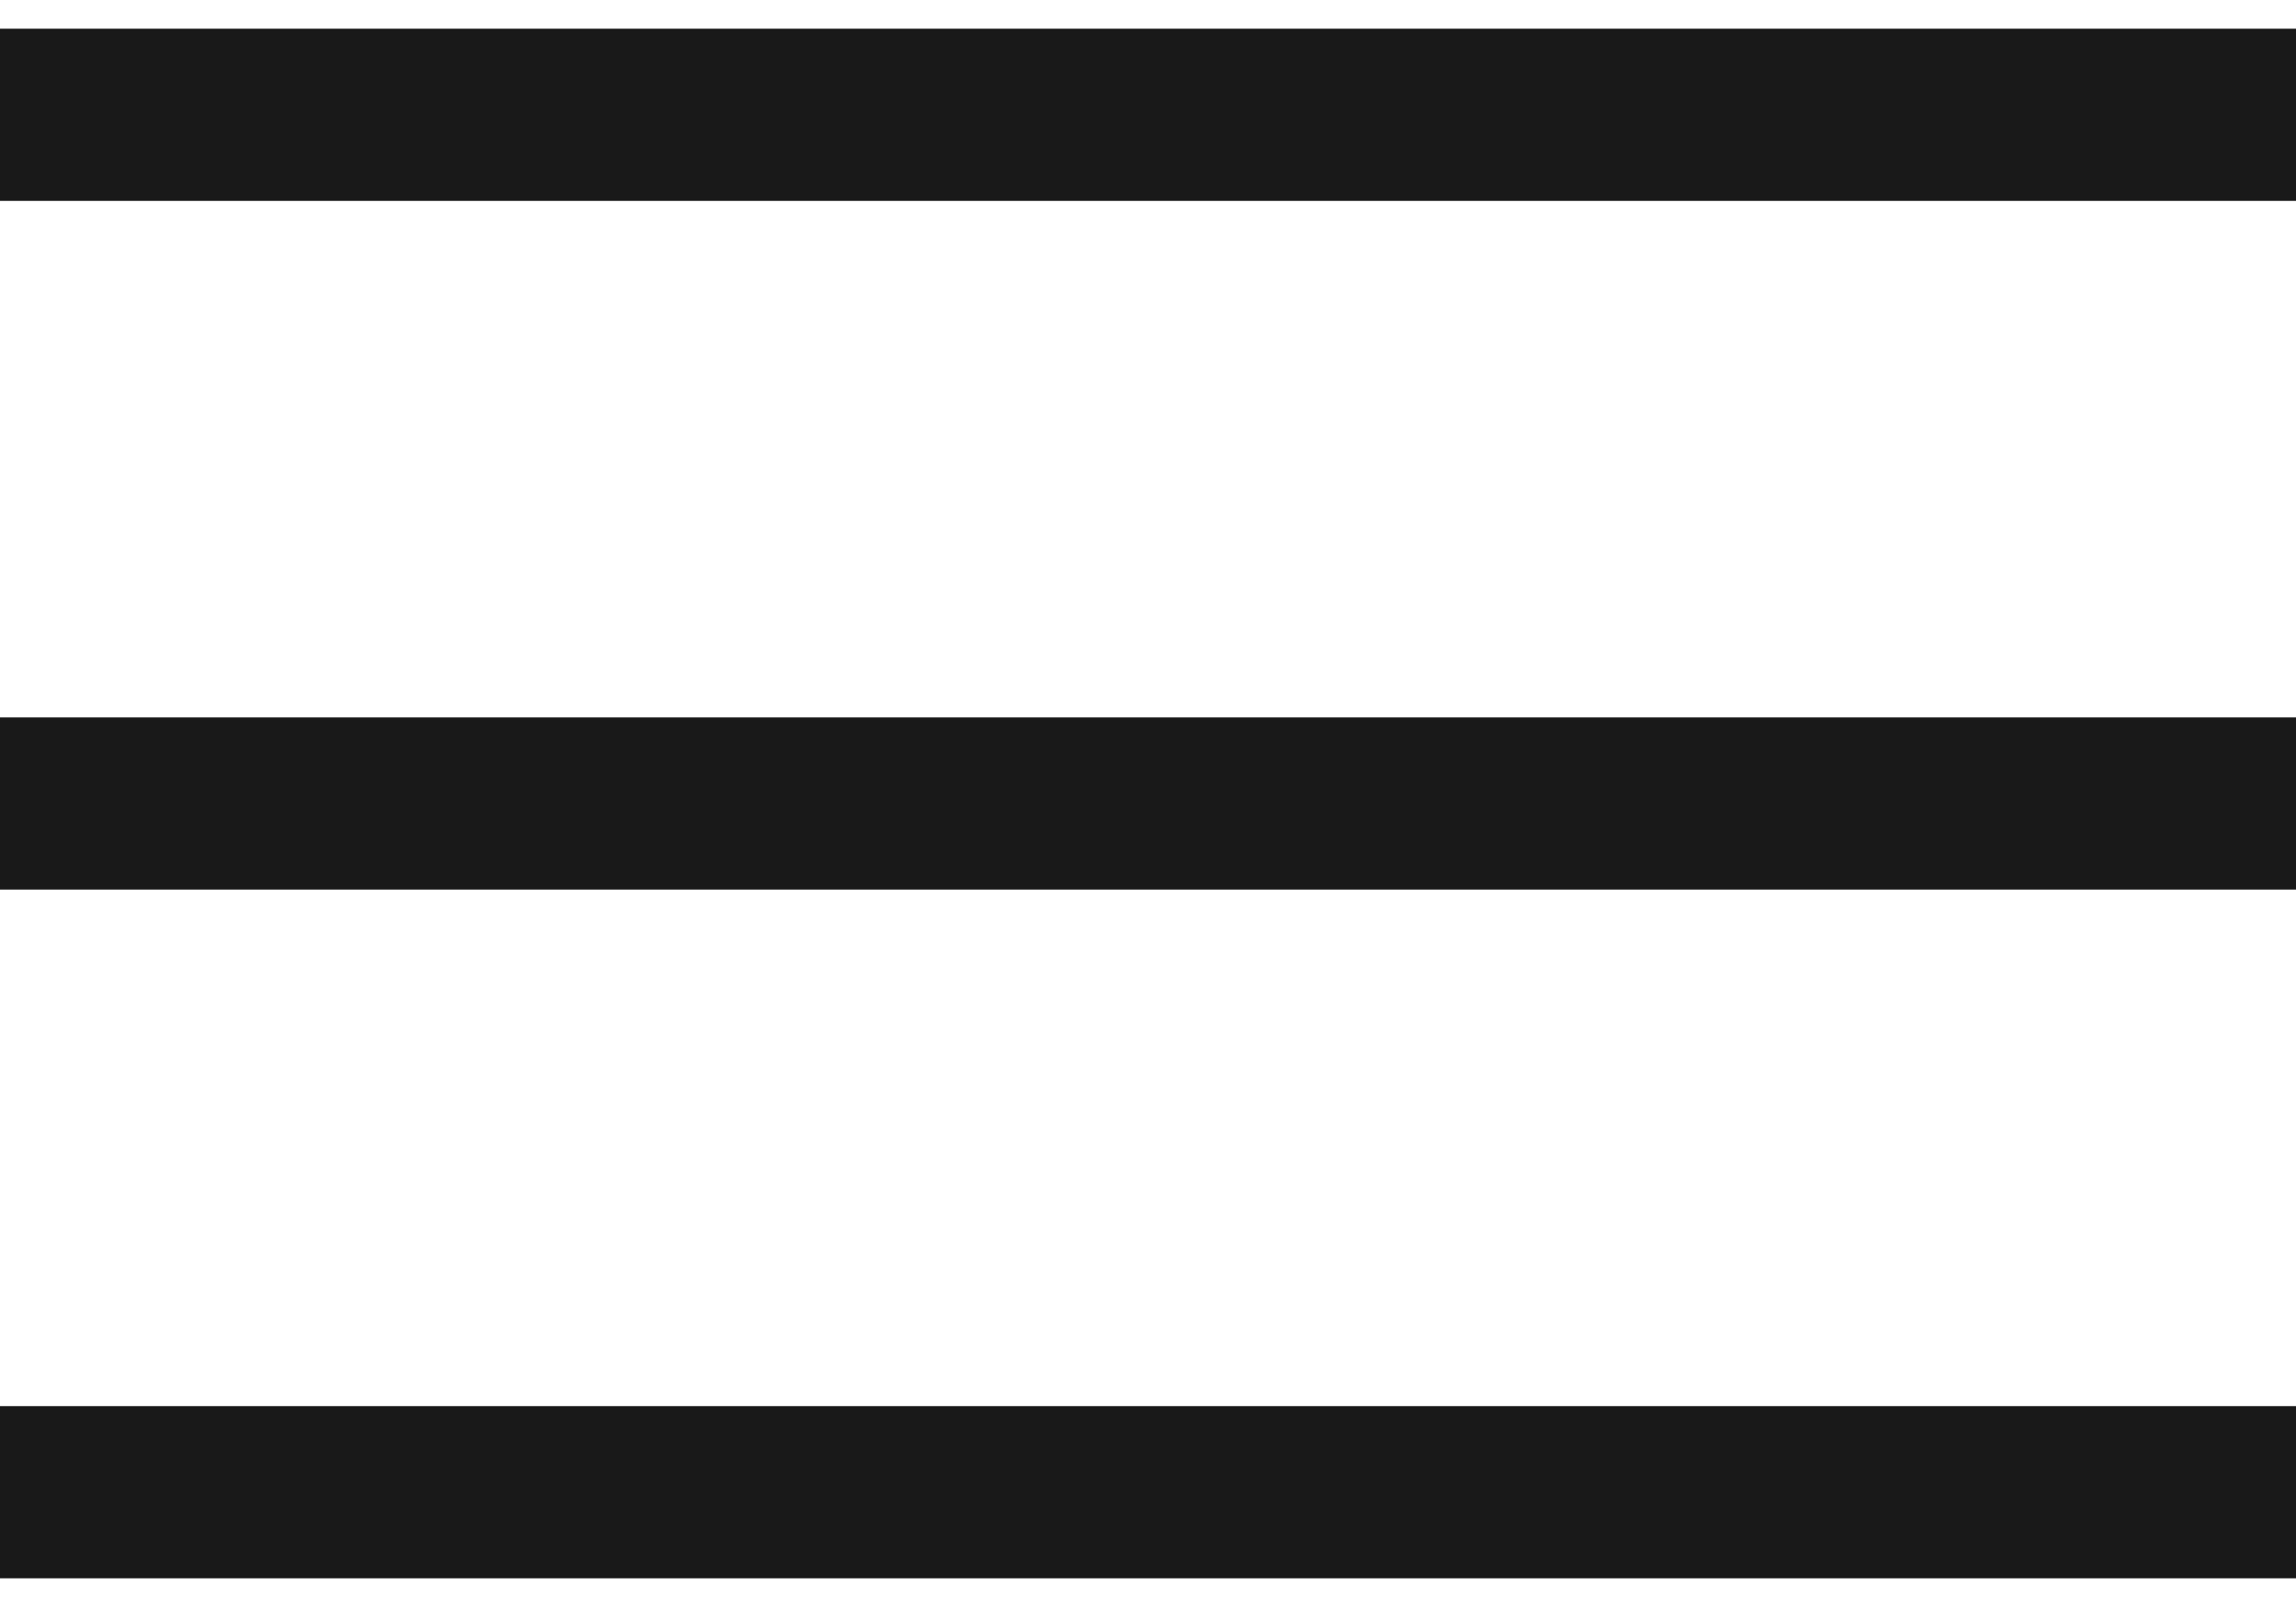
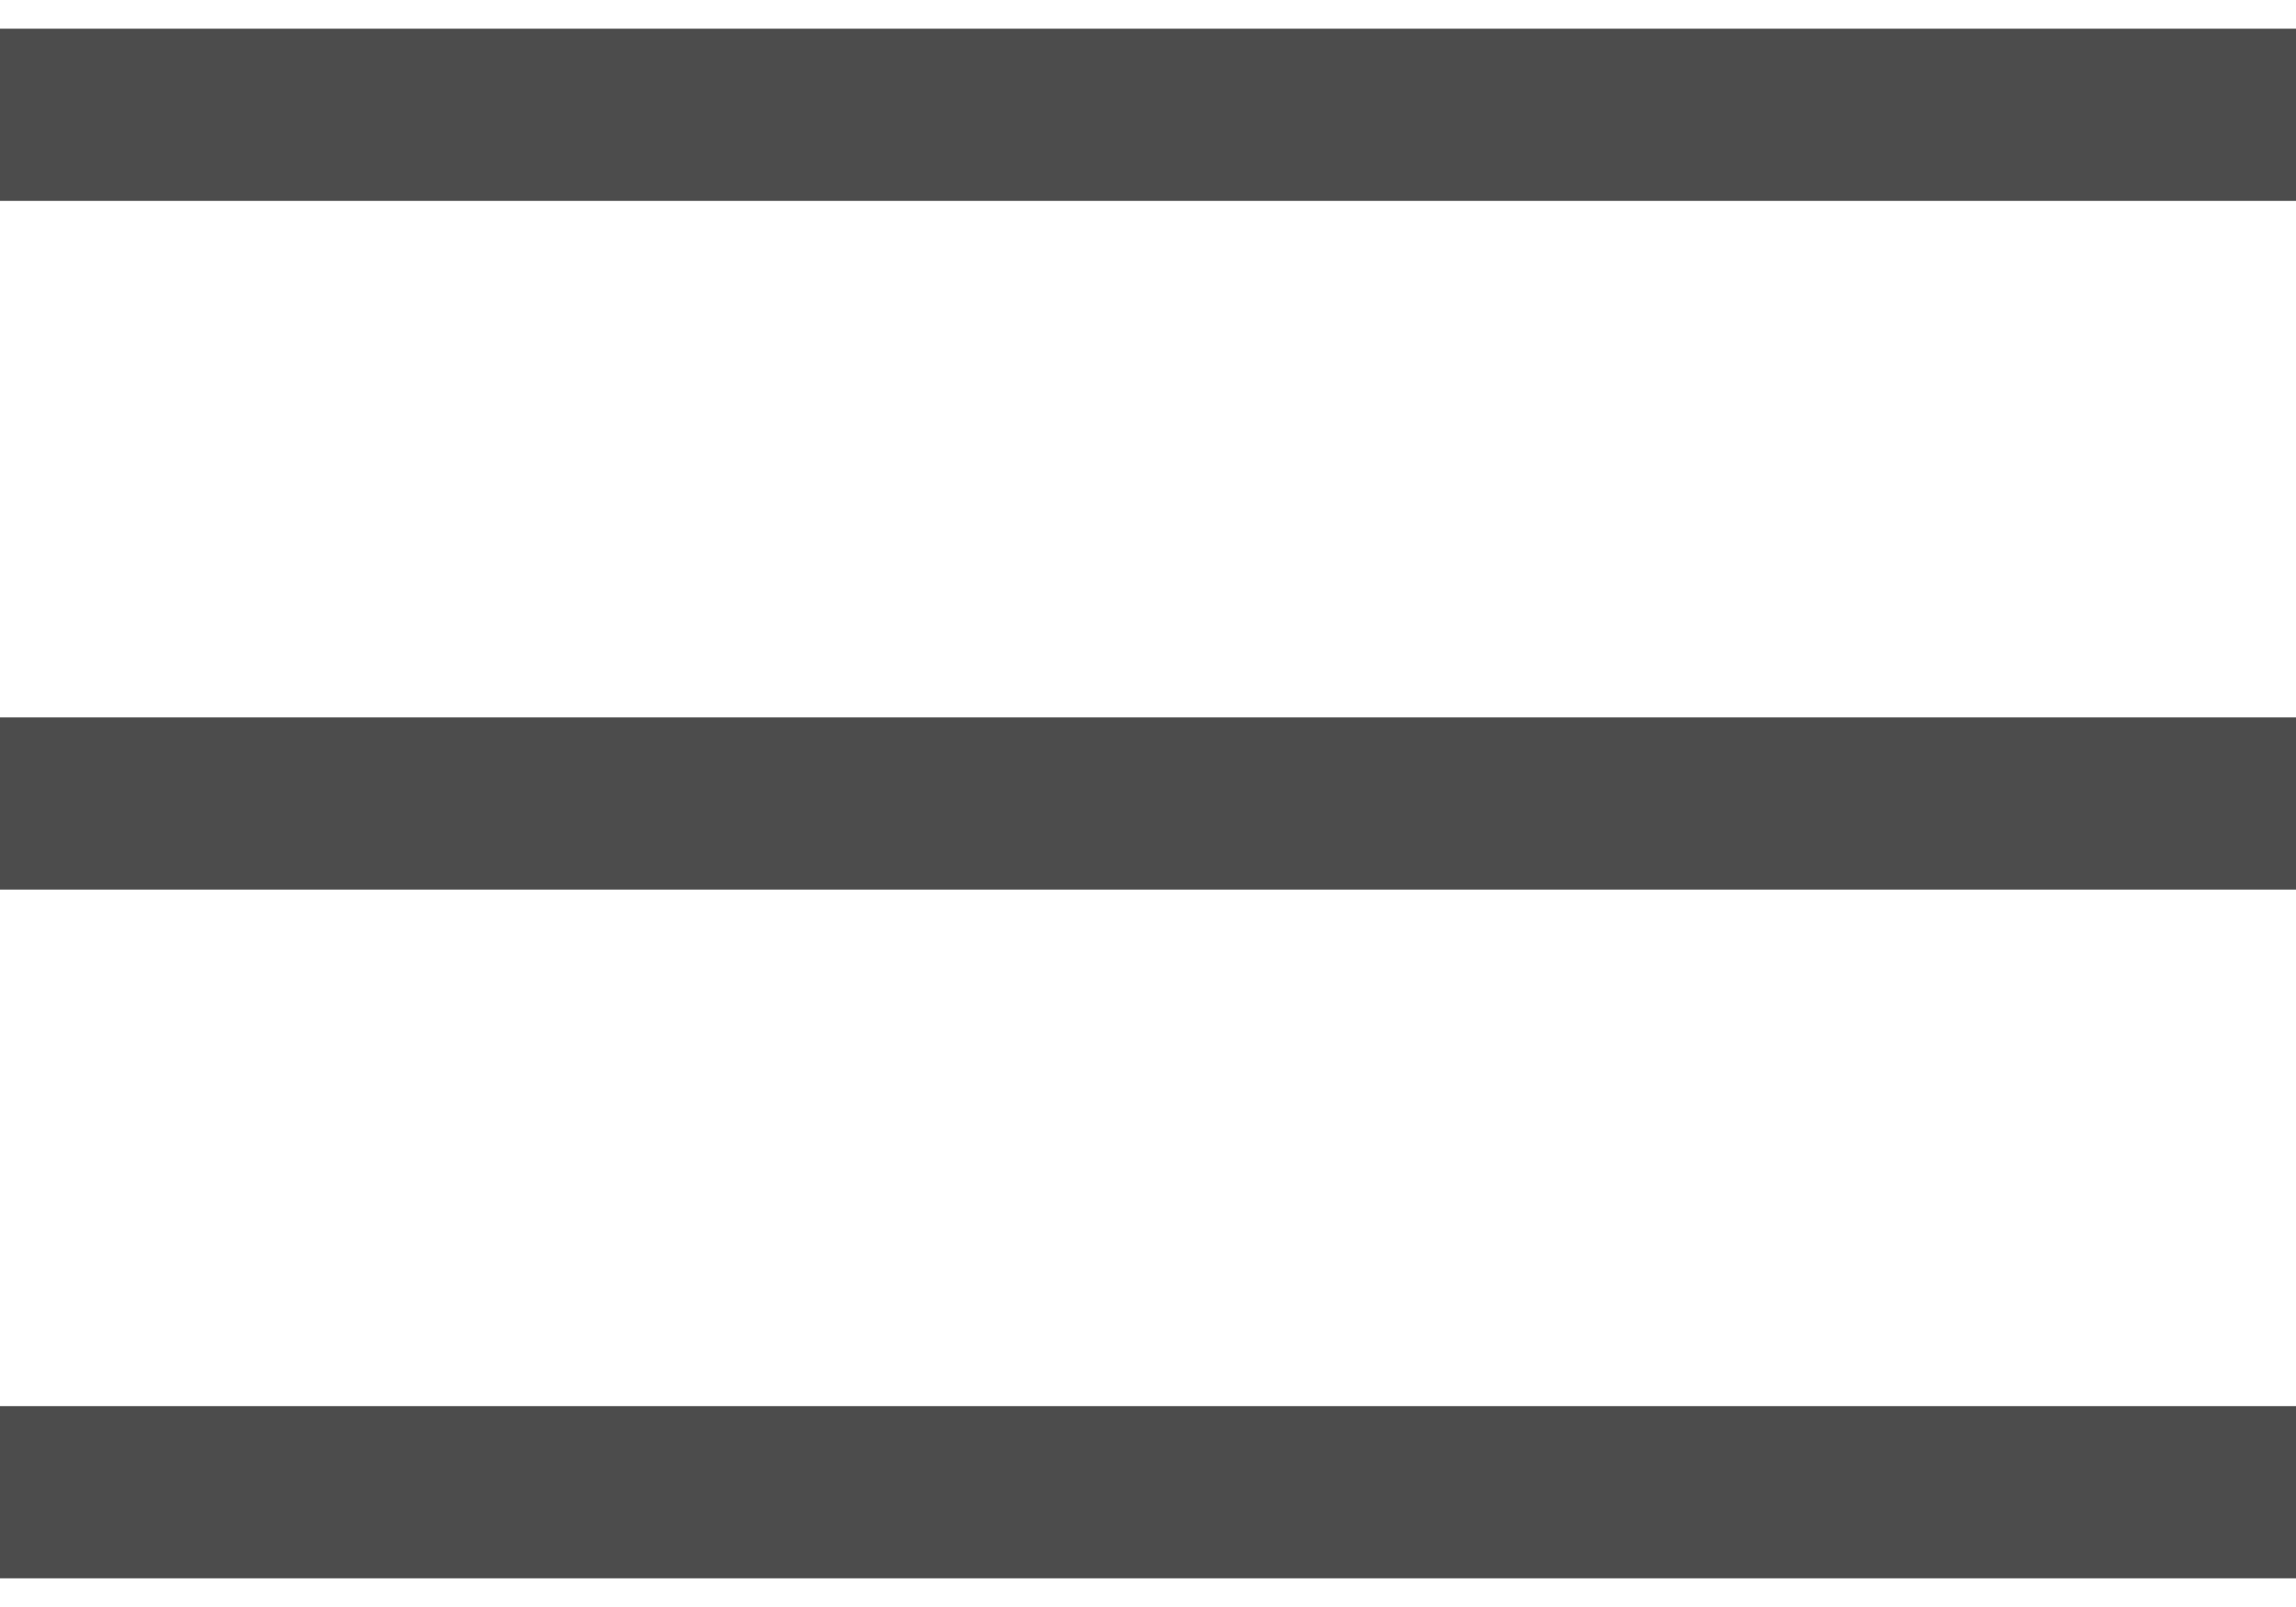
<svg xmlns="http://www.w3.org/2000/svg" width="20" height="14" viewBox="0 0 20 14" fill="none">
-   <path d="M0 1H20" stroke="#191919" stroke-width="1.5" />
-   <path d="M0 7H20" stroke="#191919" stroke-width="1.5" />
-   <path d="M0 13H20" stroke="#191919" stroke-width="1.5" />
+   <path d="M0 1H20" stroke="#000000b3" stroke-width="1.5" />
+   <path d="M0 7H20" stroke="#000000b3" stroke-width="1.5" />
+   <path d="M0 13H20" stroke="#000000b3" stroke-width="1.5" />
</svg>
